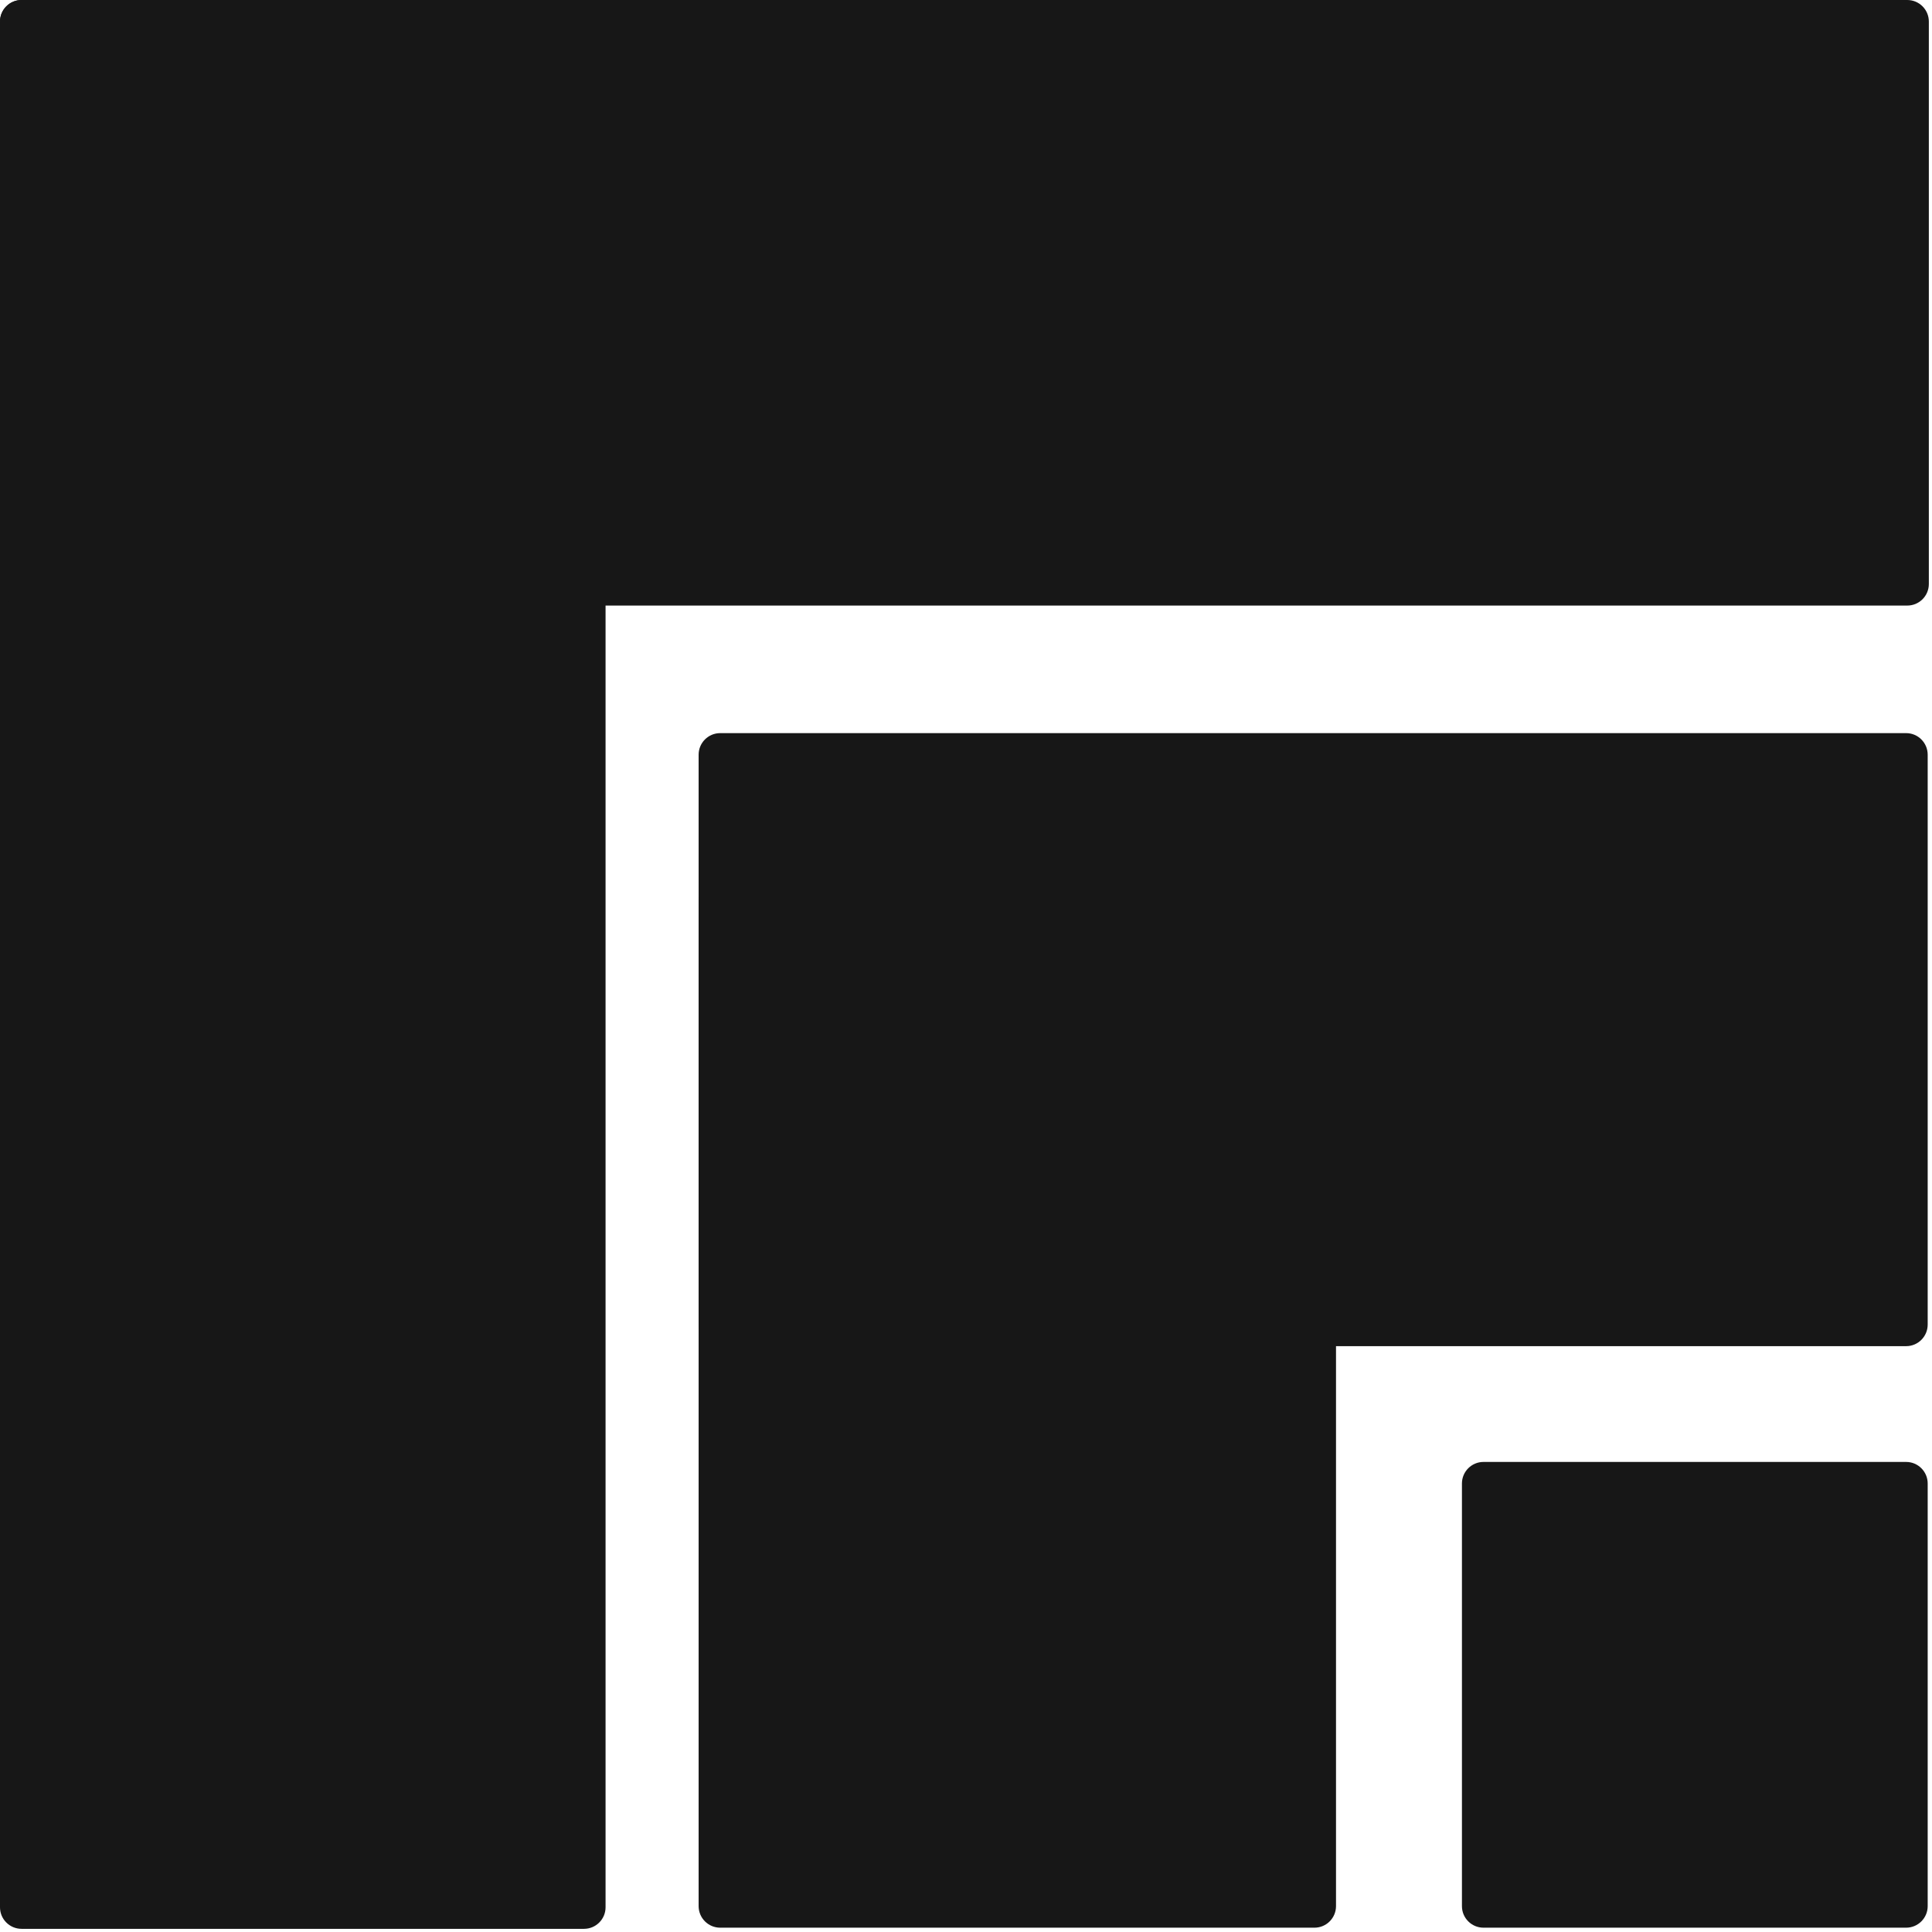
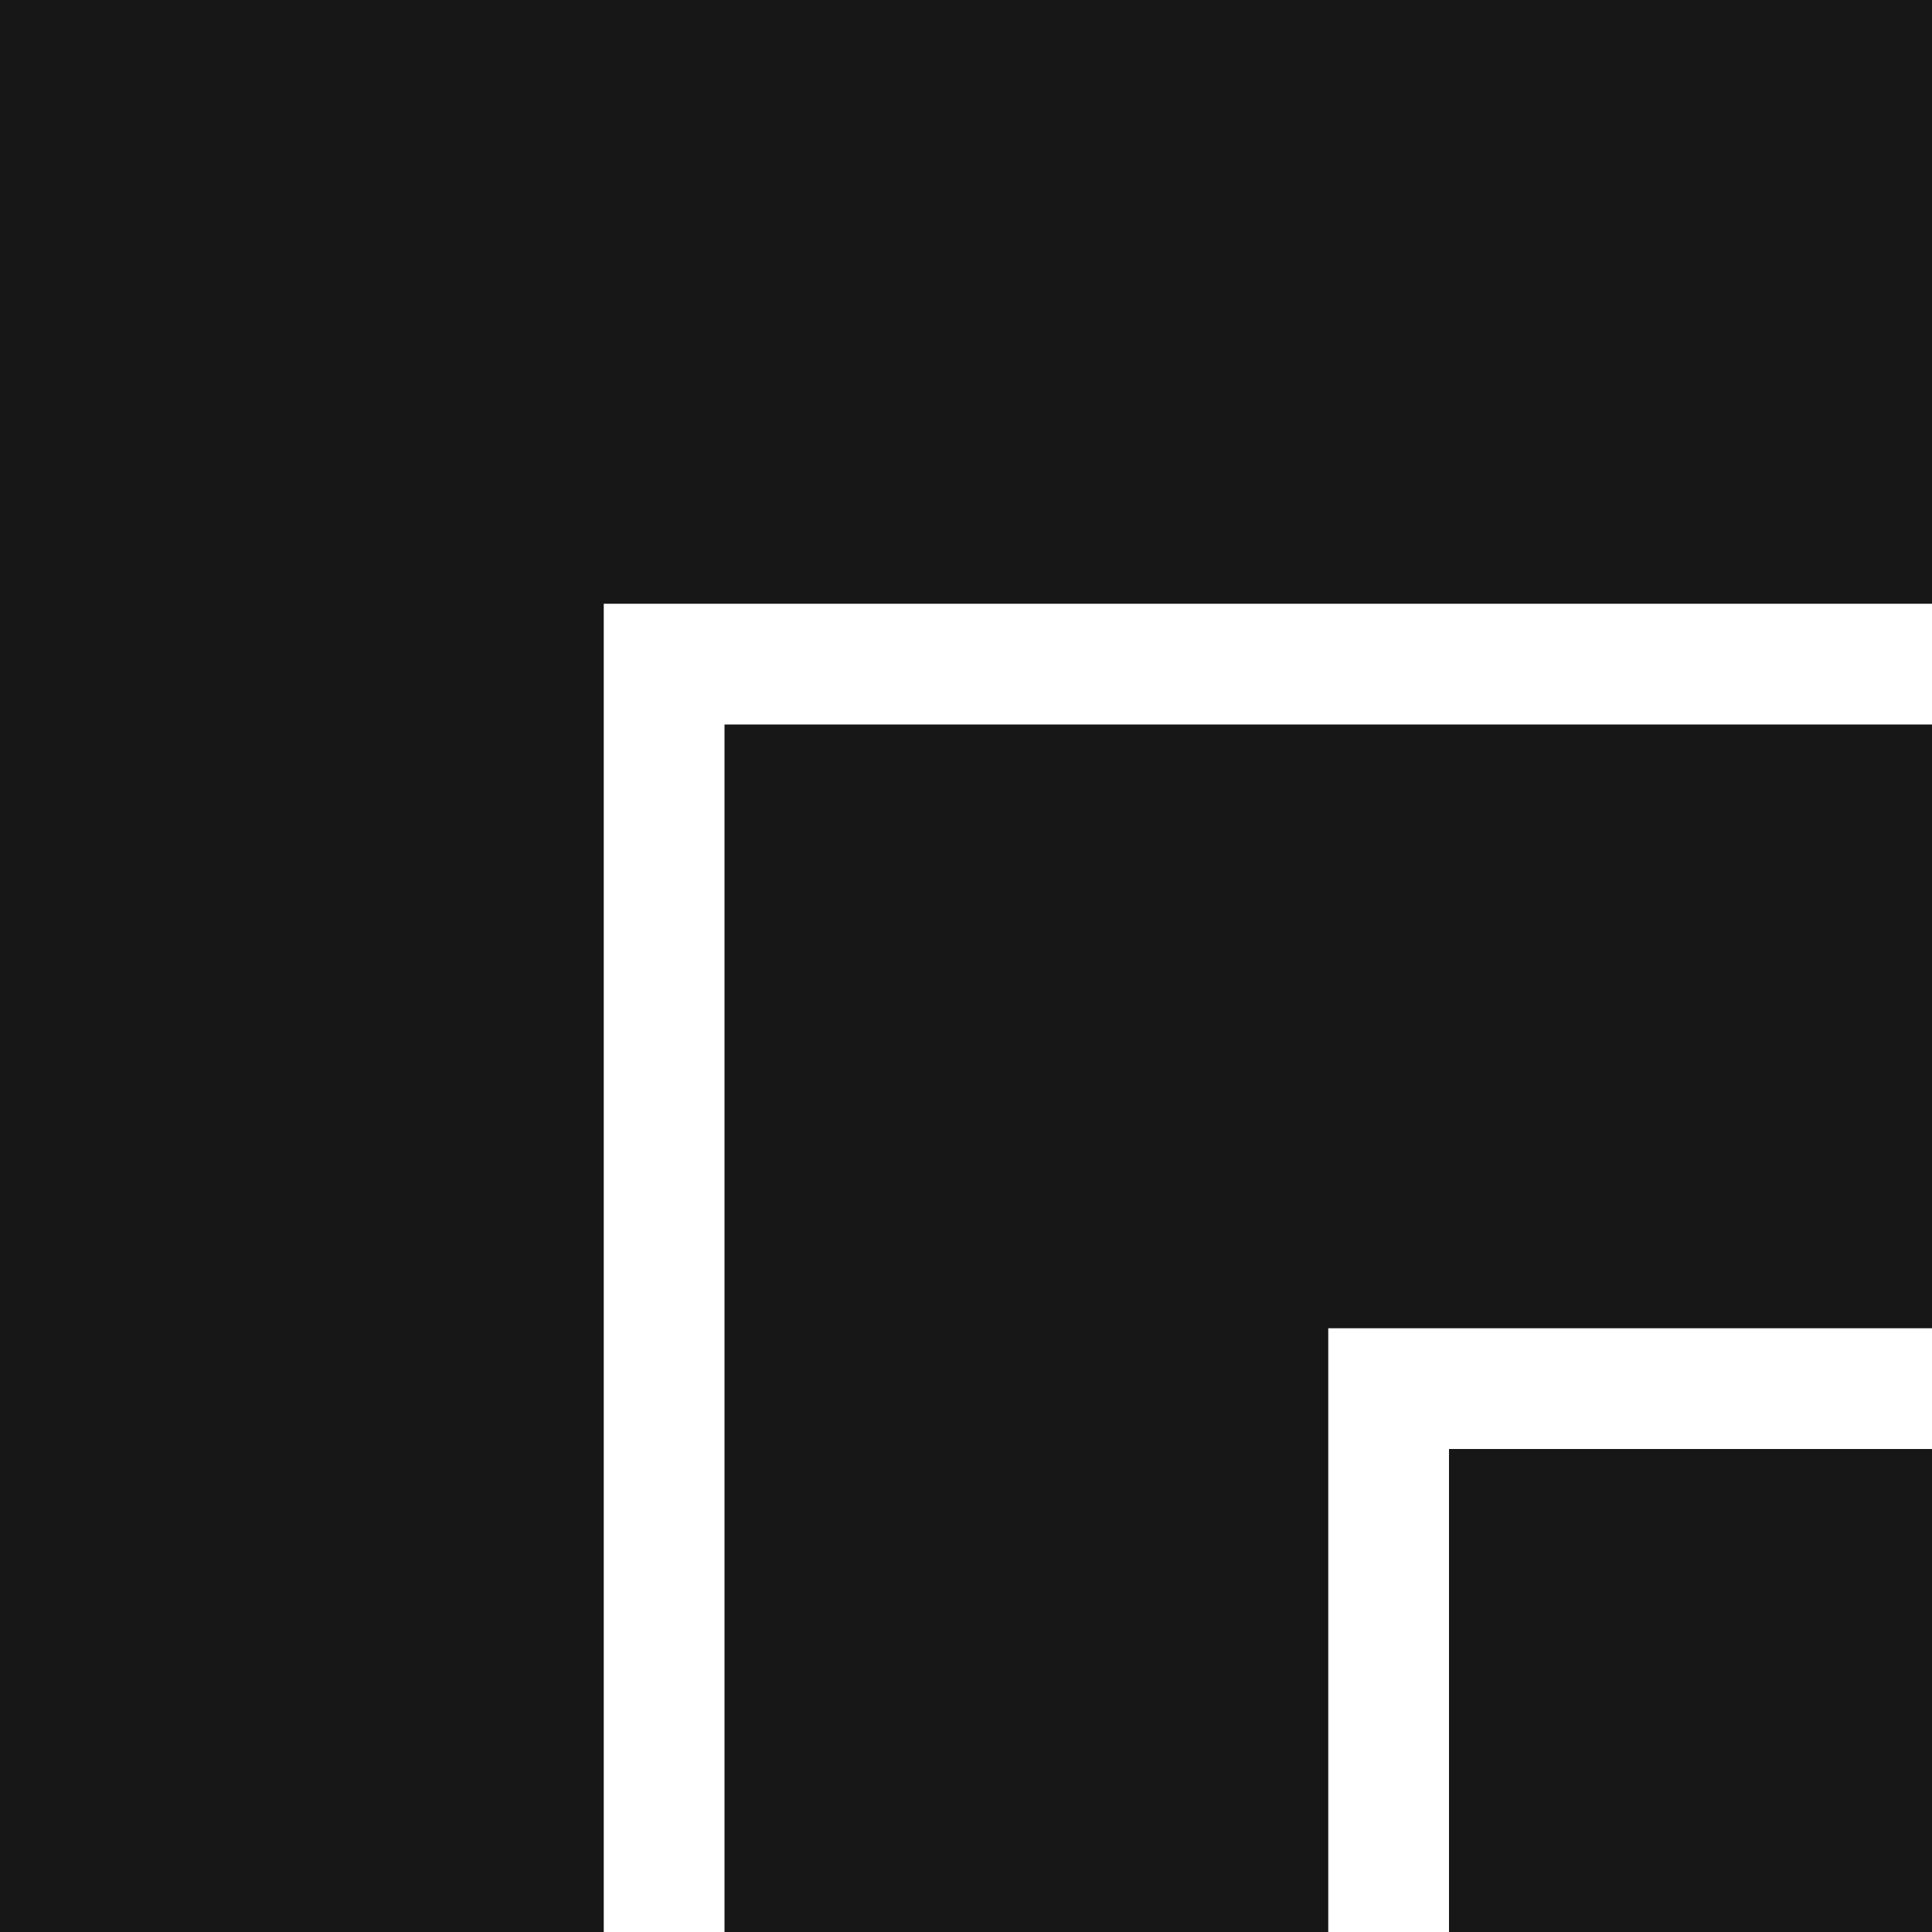
- <svg xmlns="http://www.w3.org/2000/svg" width="448" height="448" viewBox="0 0 448 448" fill="none">
+ <svg xmlns="http://www.w3.org/2000/svg" width="16" height="16" viewBox="0 0 16 16">
  <style>
        path, rect { fill: #171717; }
        @media (prefers-color-scheme: dark) { path, rect { fill: #f5f5f5; } }
    </style>
-   <path d="M0 5C0 2.239 2.239 0 5 0H135.421C138.182 0 140.421 2.239 140.421 5V442.266C140.421 445.028 138.182 447.266 135.421 447.266H5C2.239 447.266 0 445.028 0 442.266V5Z" />
-   <path d="M442.267 0C445.028 0 447.267 2.239 447.267 5V135.421C447.267 138.182 445.028 140.421 442.267 140.421H5C2.239 140.421 0 138.182 0 135.421L0 5C0 2.239 2.239 0 5 0H442.267Z" />
-   <path d="M162 209.042C162 206.278 164.239 204.037 167 204.037H304.8C307.561 204.037 309.8 206.278 309.8 209.042V441.995C309.8 444.759 307.561 447 304.8 447H167C164.239 447 162 444.759 162 441.995V209.042Z" />
-   <path d="M442 170C444.761 170 447 172.241 447 175.005V307.147C447 309.912 444.761 312.153 442 312.153H167C164.239 312.153 162 309.912 162 307.147V175.005C162 172.241 164.239 170 167 170H442Z" />
-   <rect x="339" y="339" width="108" height="108" rx="5" />
+   <path d="M0 0H16V5H5V16H0ZM6 6H16V11H11V16H6Z" />
+   <rect x="12" y="12" width="4" height="4" />
</svg>
